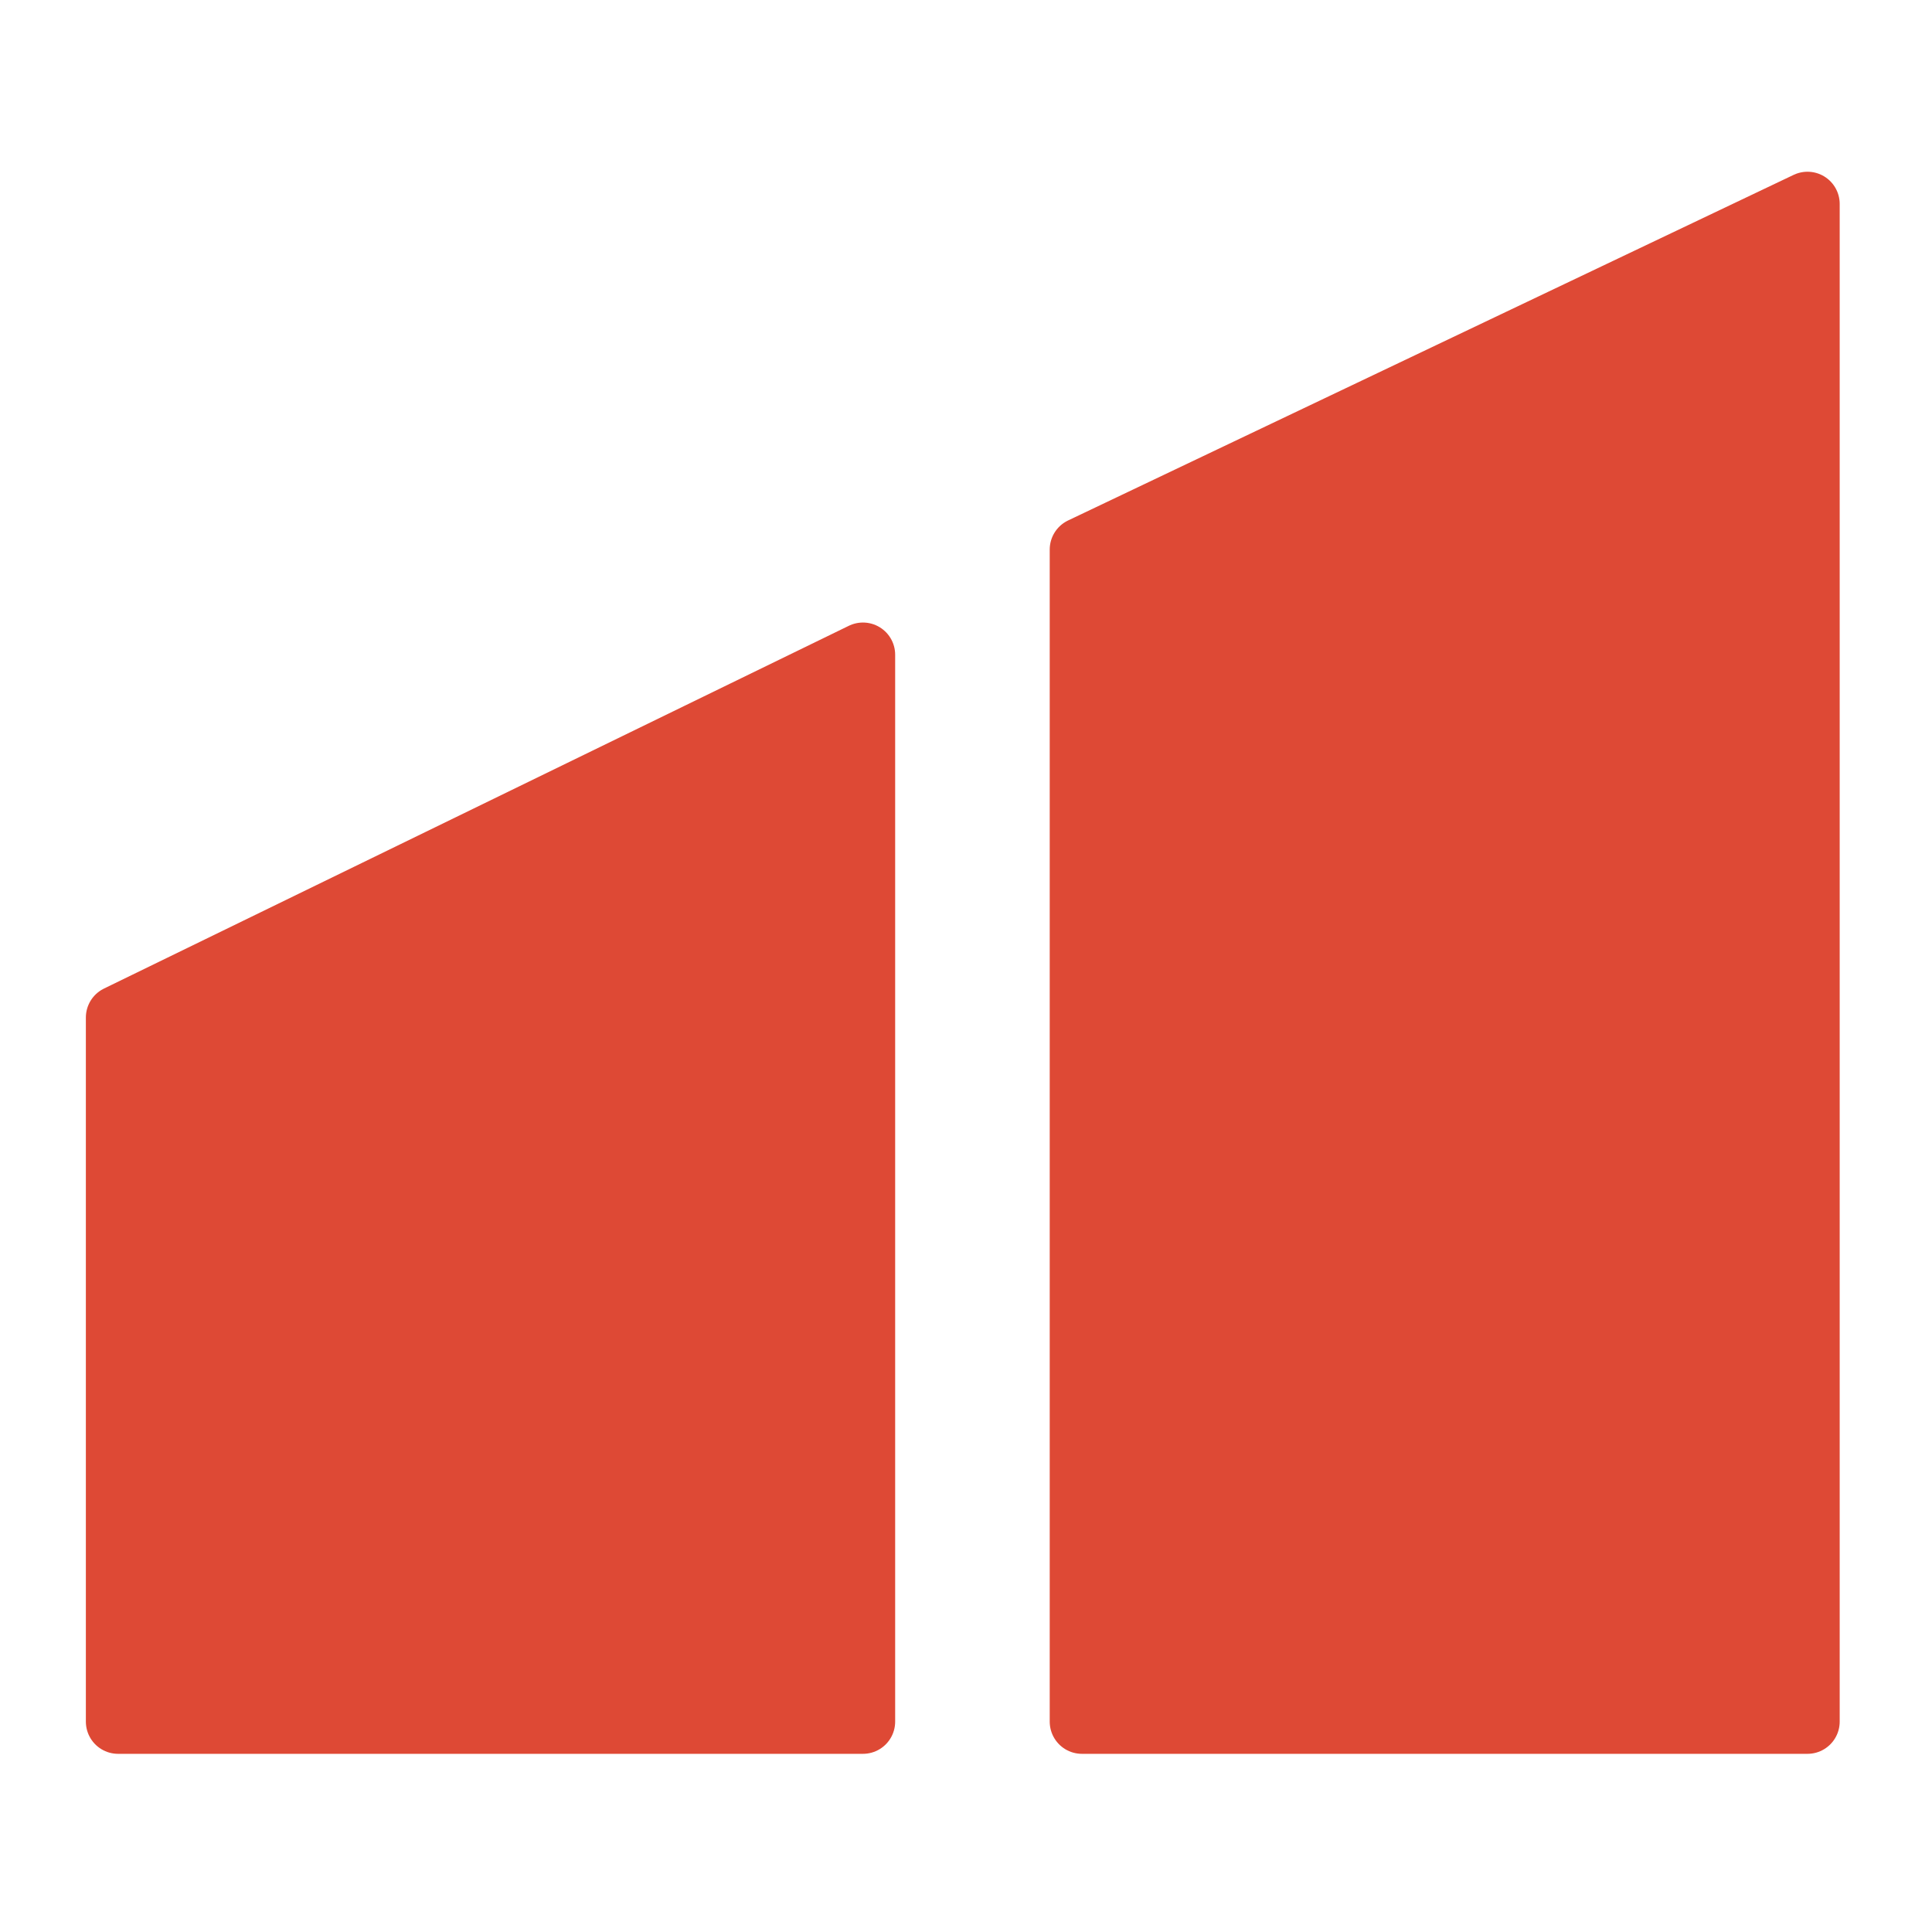
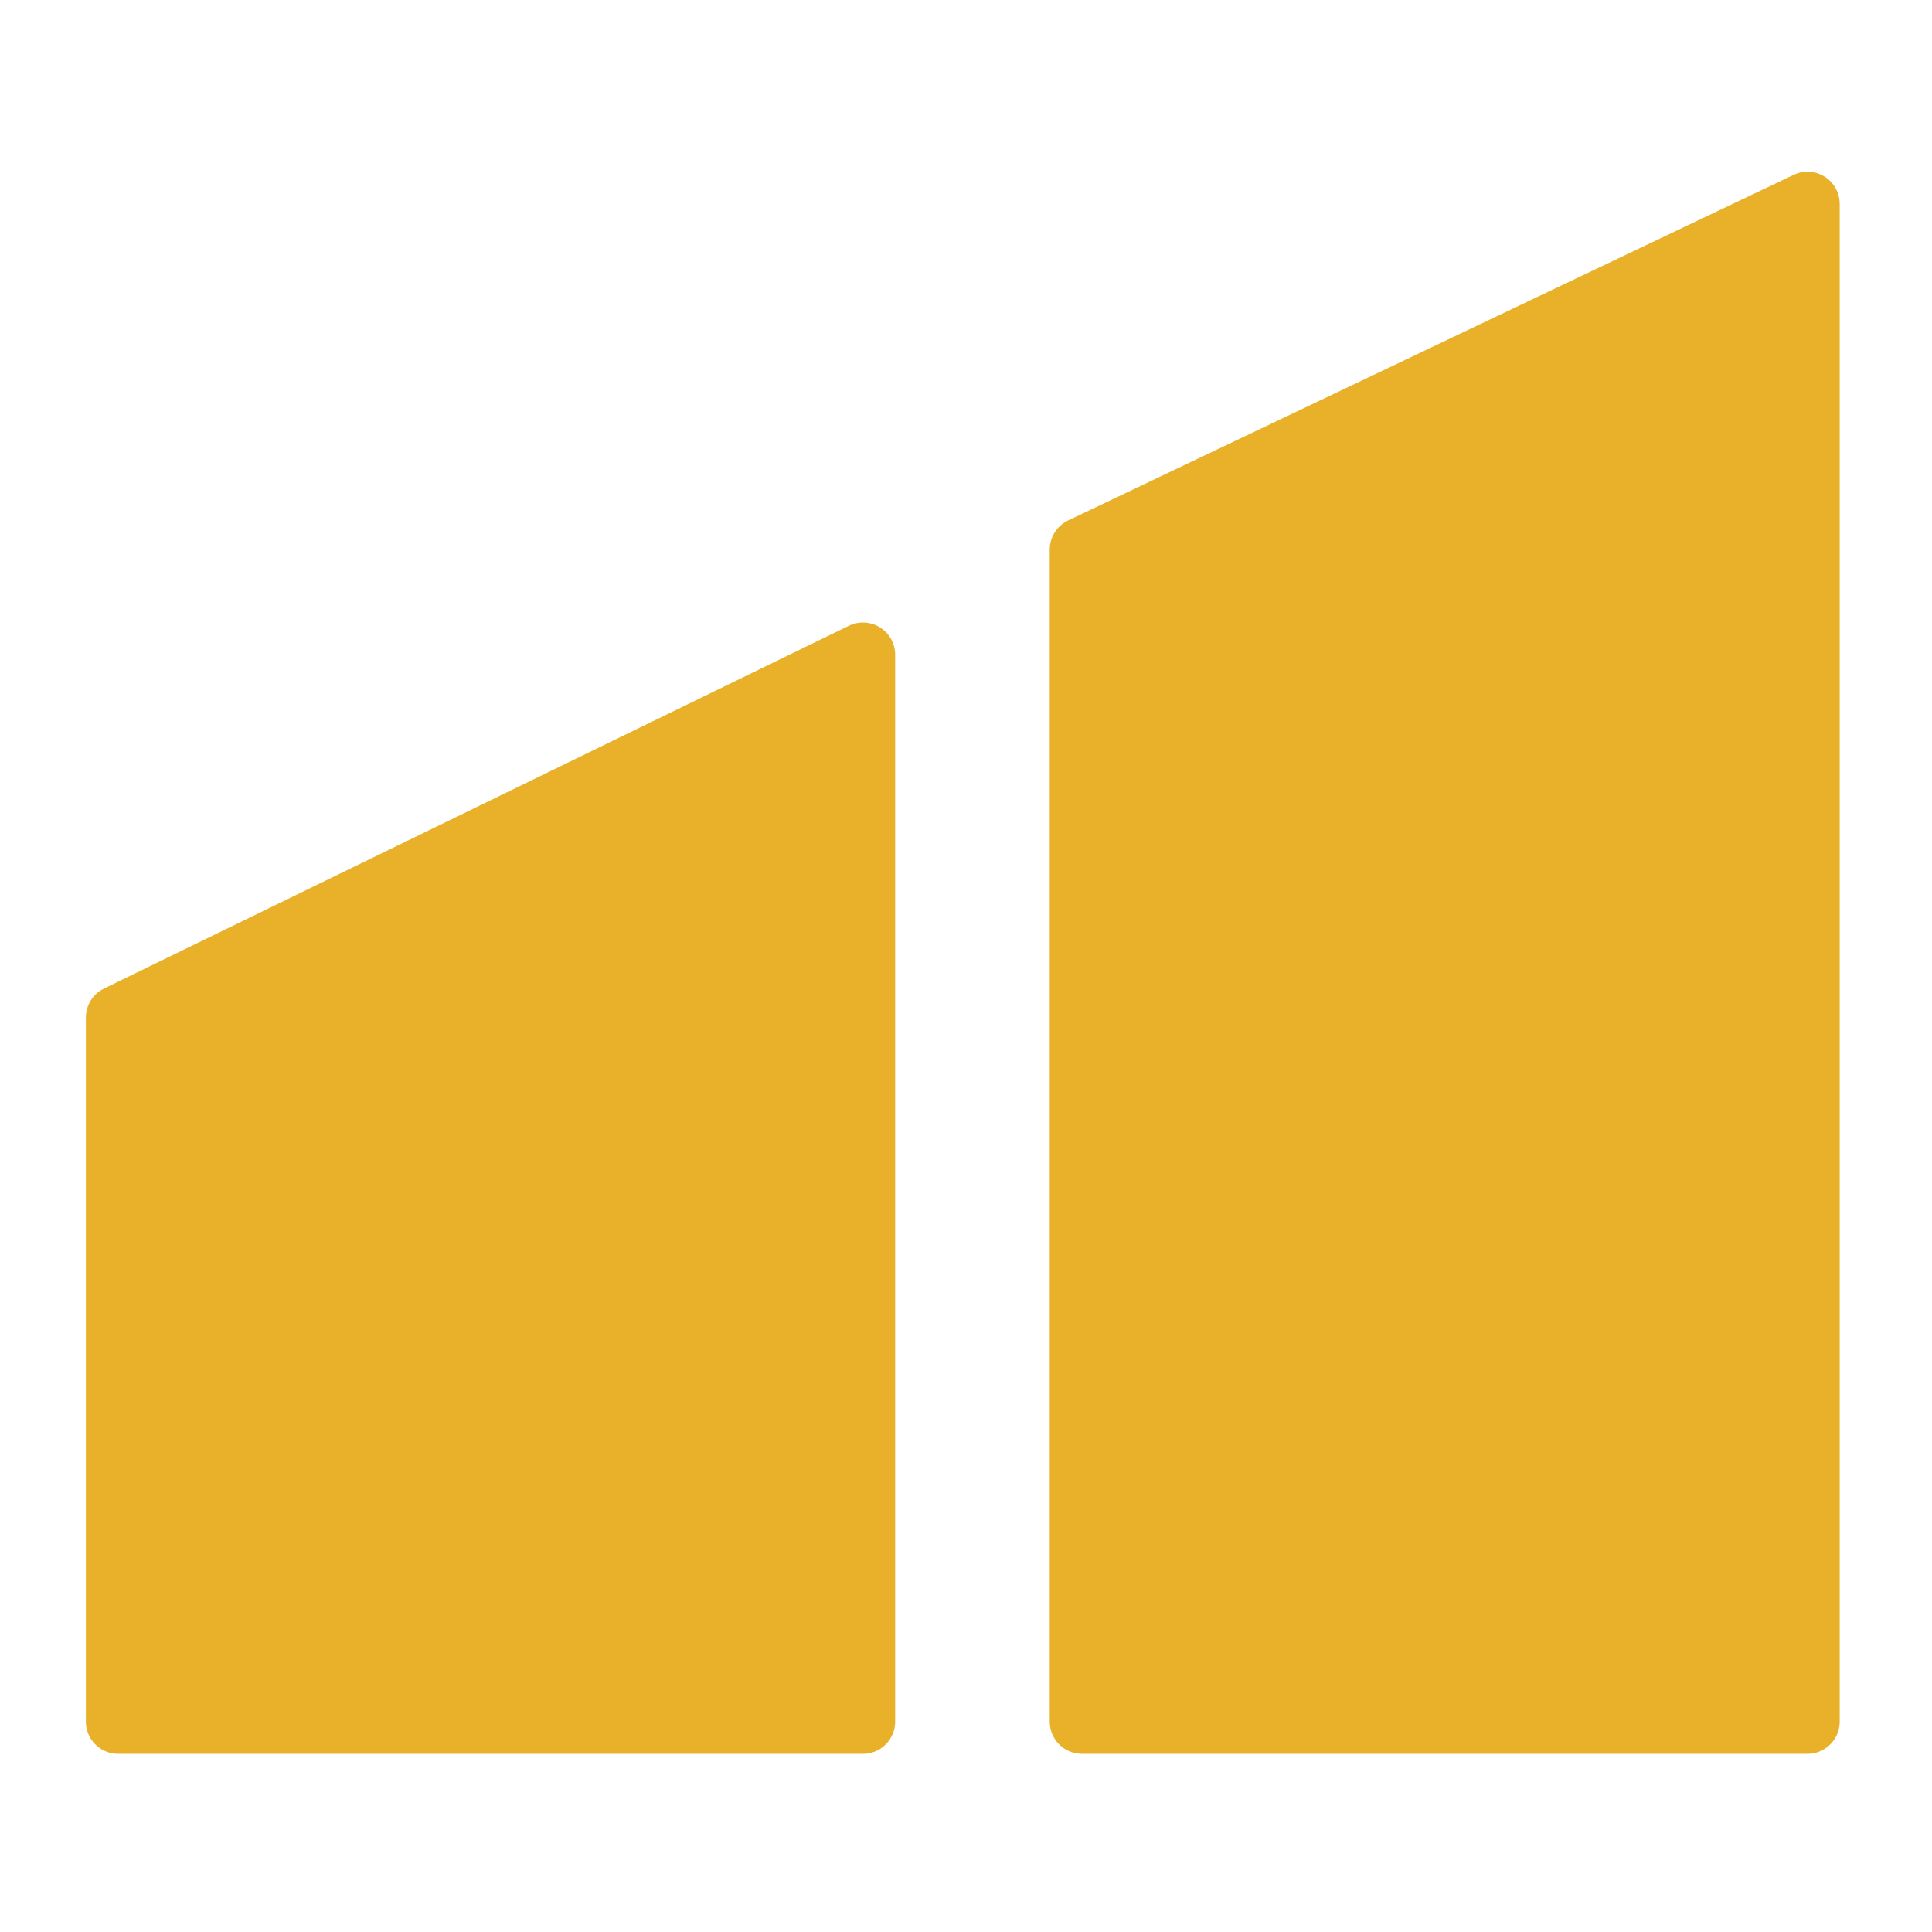
<svg xmlns="http://www.w3.org/2000/svg" viewBox="-4 -8 90 90">
-   <path d="M1.5 39.4 L36.2 22.5 V72.2 H1.5 Z M46.4 17.6 L80.2 1.5 V72.2 H46.4 Z" fill="#DE4935" stroke="#DE4935" stroke-width="3" stroke-linejoin="round" />
+   <path d="M1.5 39.4 L36.2 22.5 V72.2 H1.5 Z M46.4 17.6 L80.2 1.5 V72.2 H46.4 Z" fill="#E8B129" stroke="#E8B129" stroke-width="3" stroke-linejoin="round" />
</svg>
